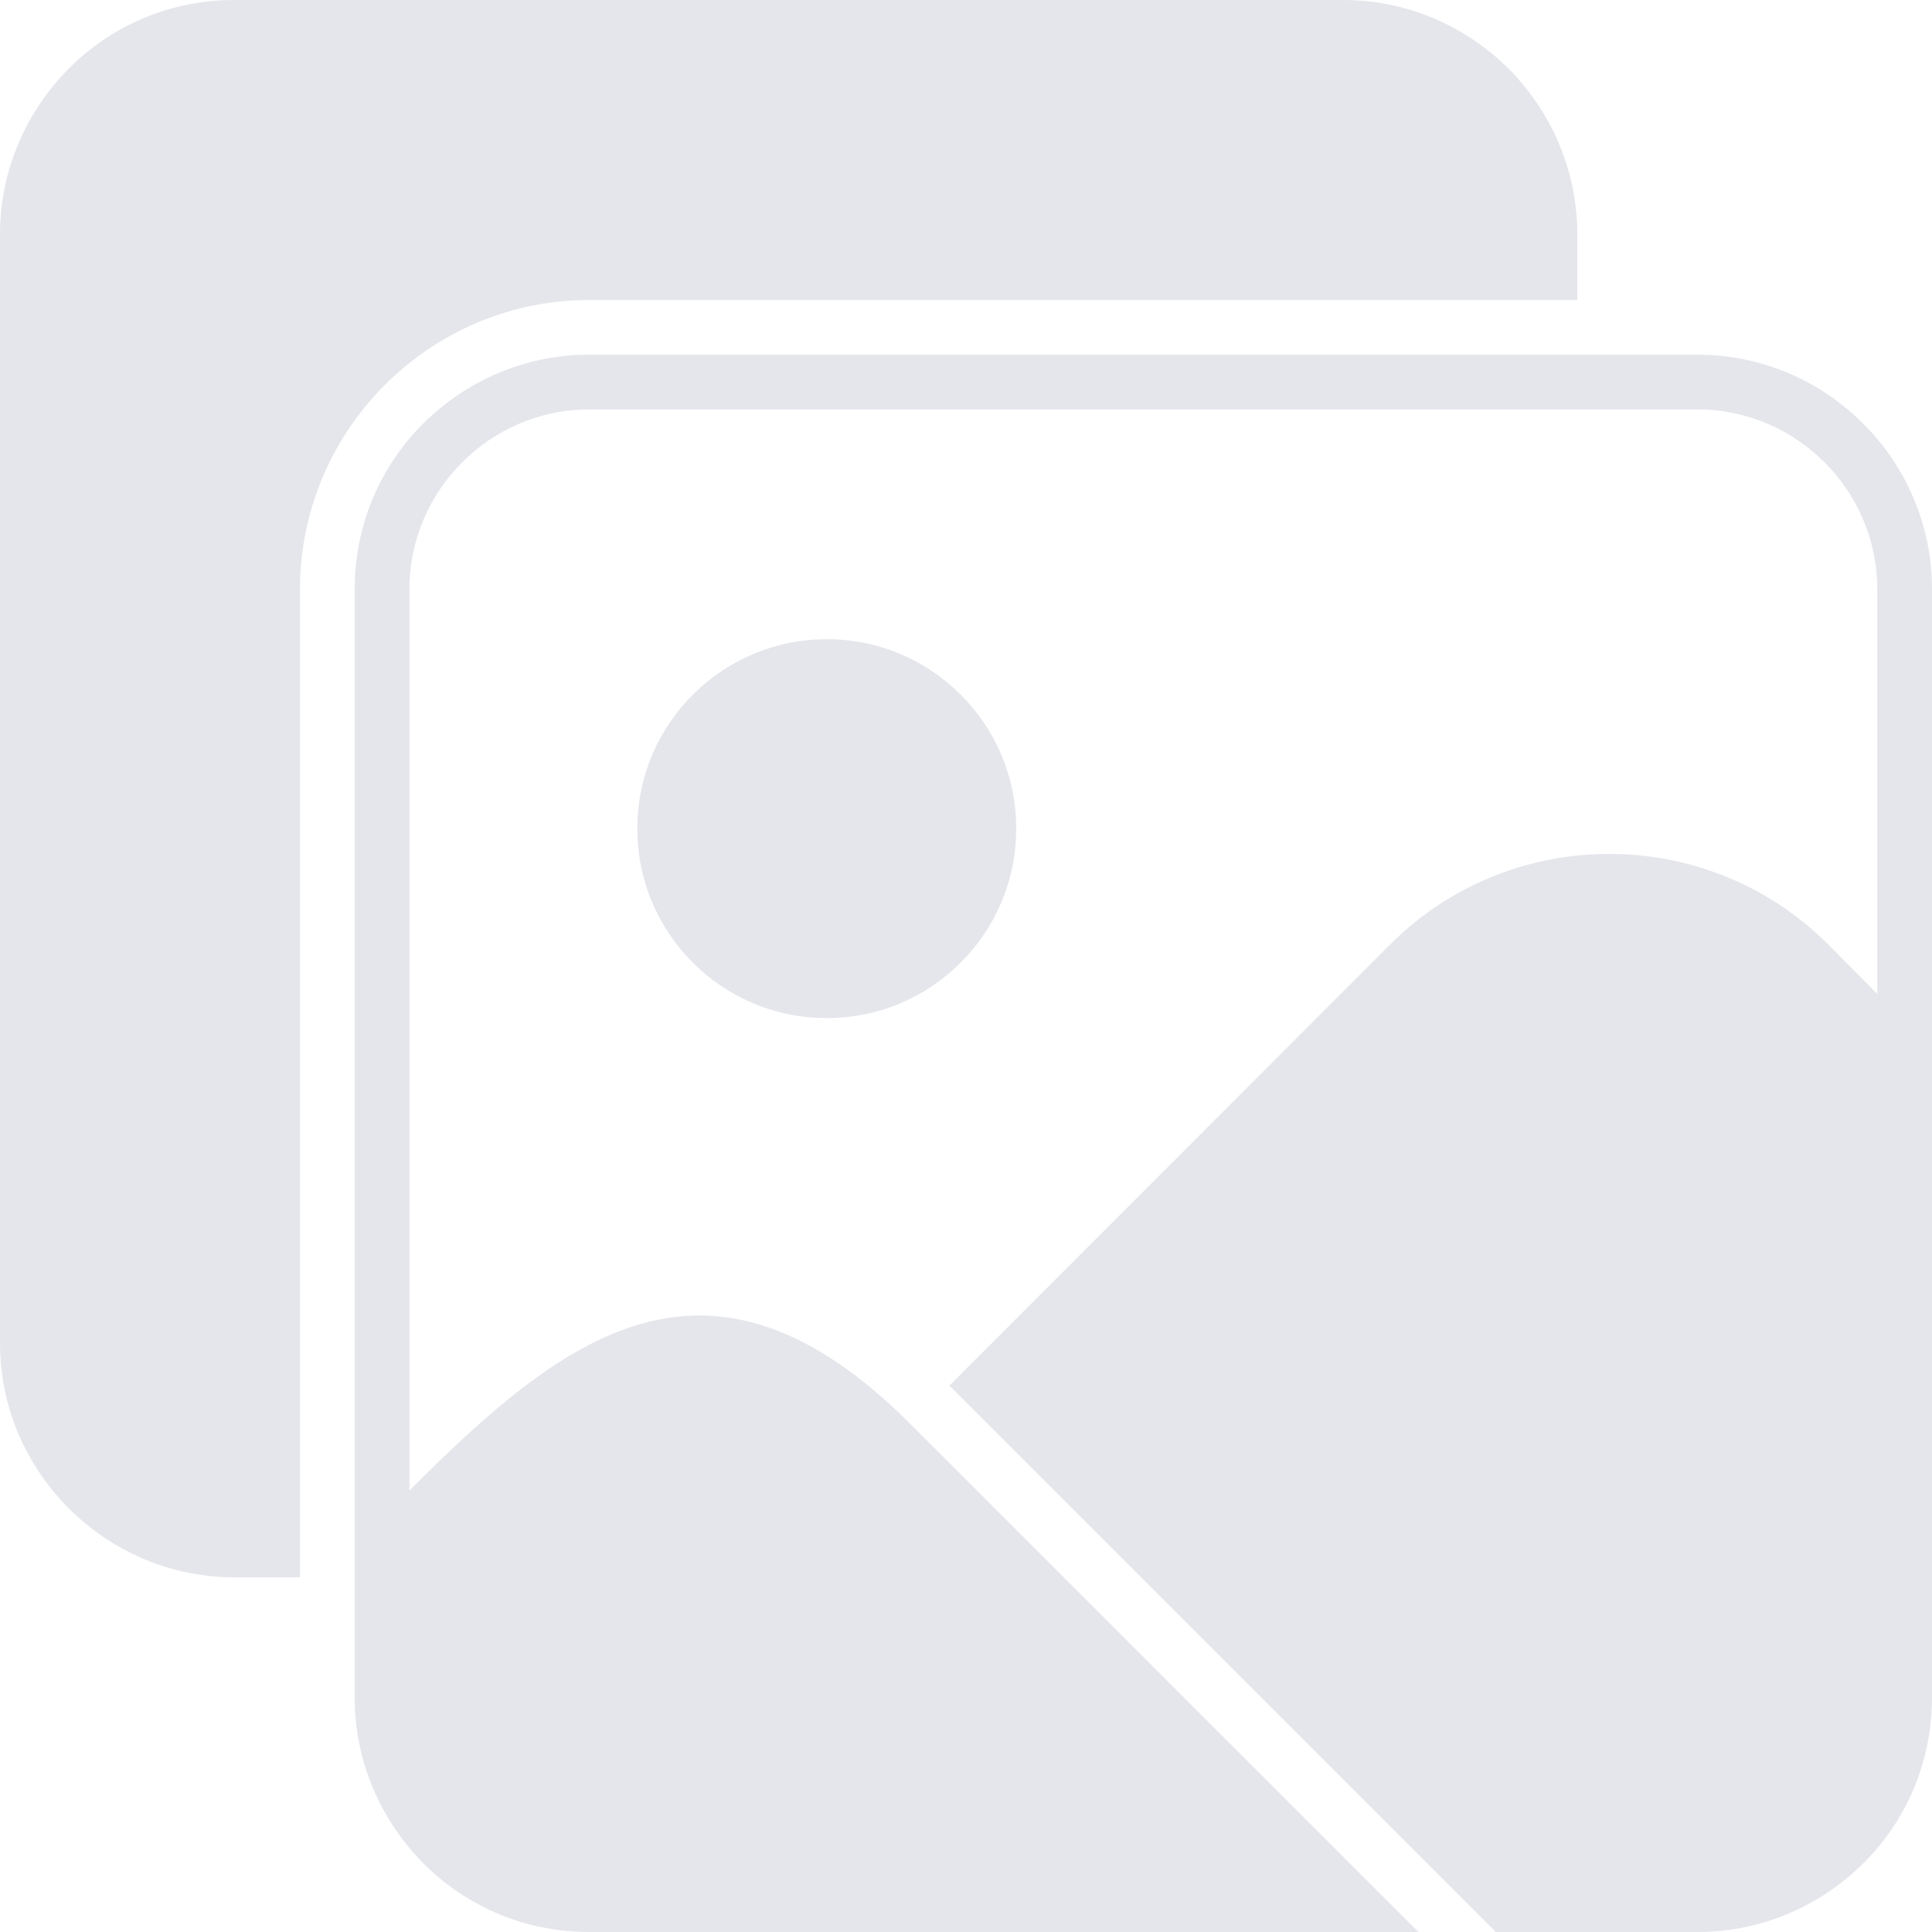
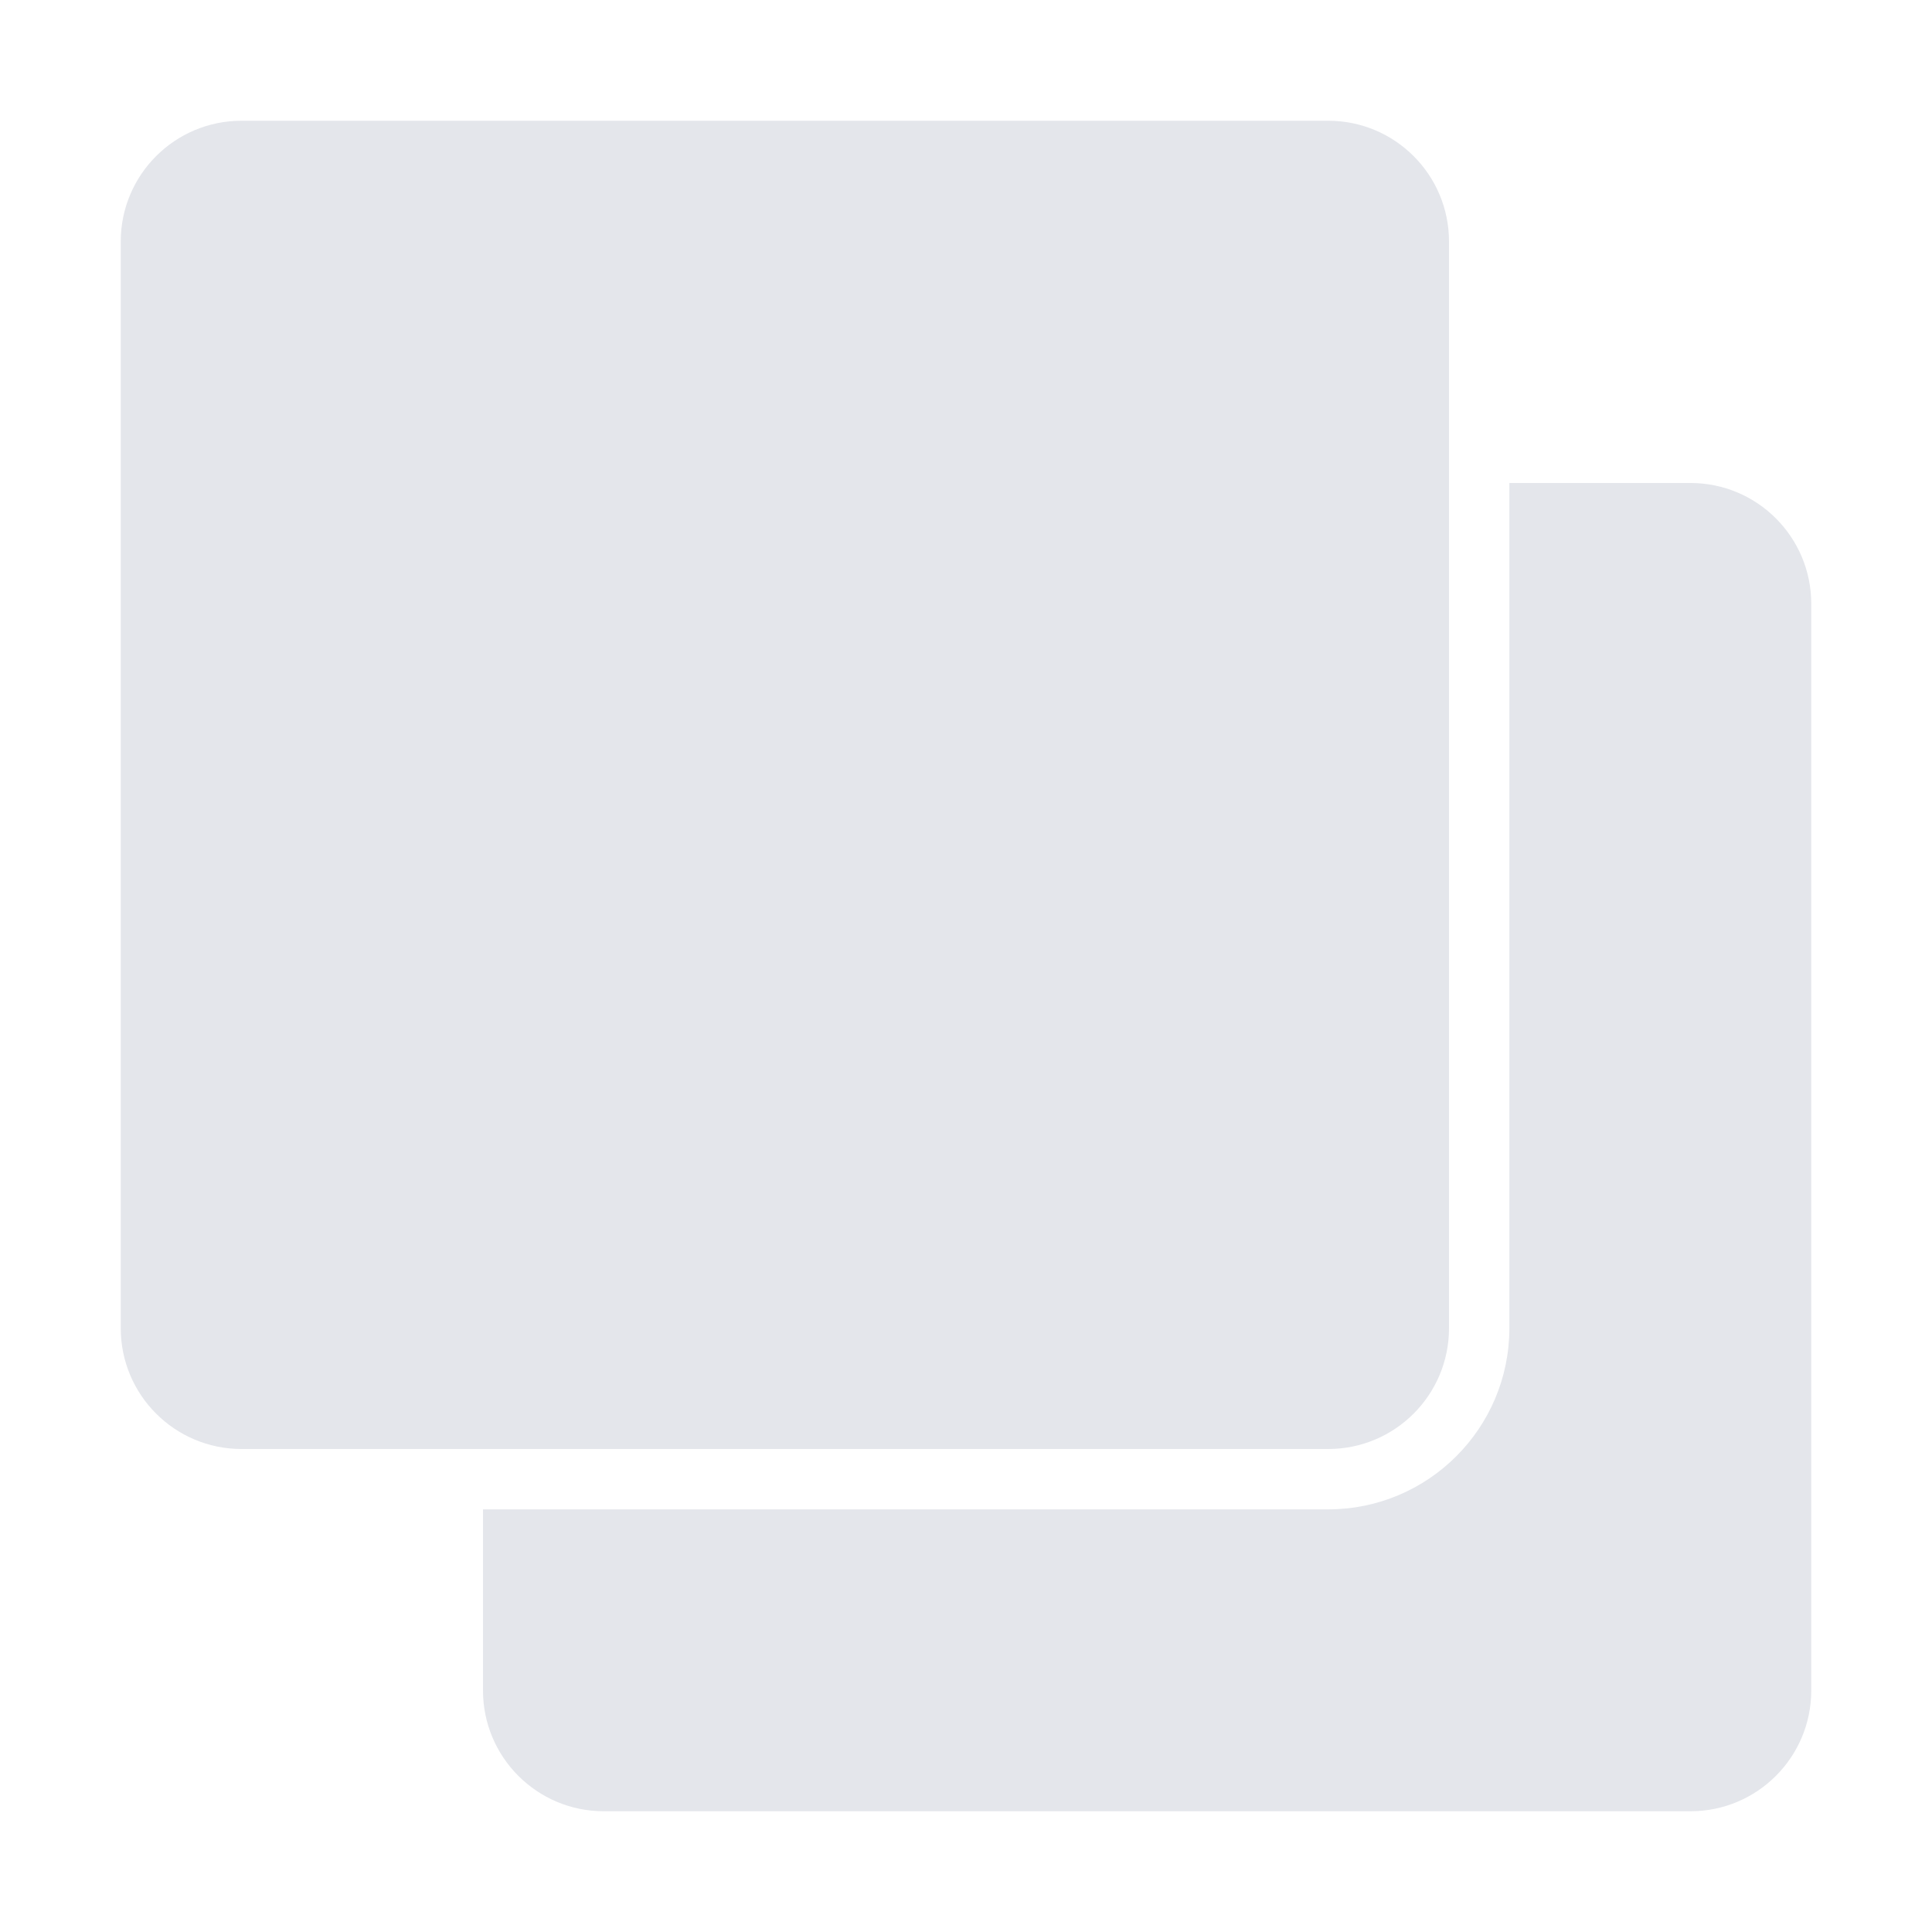
- <svg xmlns="http://www.w3.org/2000/svg" version="1.1" width="512" height="512" x="0" y="0" viewBox="0 0 512 512" style="enable-background:new 0 0 512 512" xml:space="preserve" class="">
+ <svg xmlns="http://www.w3.org/2000/svg" version="1.1" width="512" height="512" x="0" y="0" viewBox="0 0 32 32" style="enable-background:new 0 0 512 512" xml:space="preserve" class="">
  <g>
-     <path d="M102 102c-14.4 14.4-22.5 33.8-22.5 54.1V418H62.1c-17.1 0-32.6-7-43.9-18.3C7 388.5 0 373 0 355.9V62.1C0 45 7 29.5 18.2 18.2S45 0 62.1 0h293.8c17.1 0 32.6 7 43.9 18.2C411 29.5 418 45 418 62.1v17.4H156.1c-20.3 0-39.7 8.1-54.1 22.5m152.6 82.1c-9.1-9.1-21.6-14.7-35.5-14.7-13.8 0-26.4 5.6-35.5 14.7s-14.7 21.6-14.7 35.5 5.6 26.4 14.7 35.5 21.6 14.7 35.5 14.7 26.4-5.6 35.5-14.7 14.7-21.6 14.7-35.5-5.6-26.4-14.7-35.5m239.2-71.8C482.5 101 467 94 449.9 94H156.1c-17.1 0-32.6 7-43.9 18.2S94 139 94 156.1v293.8c0 17.1 7 32.6 18.2 43.9S139 512 156.1 512h219.8L241.3 377.4c-53.4-53.4-91.7-23.6-132.8 17.6V156.1c0-13.1 5.4-25 14-33.6s20.5-14 33.6-14h293.8c13.1 0 25 5.4 33.6 14s14 20.5 14 33.6v107.3l-13-13.1c-32-32-84.1-32-116.1 0L251.6 367.2 396.4 512h53.5c17.1 0 32.6-7 43.9-18.2S512 467 512 449.9V156.1c0-17.1-7-32.6-18.2-43.8" fill="#e4e6eb" opacity="1" data-original="#000000" class="" />
+     <g data-name="1">
+       <path d="M28 8h-3v14a3.003 3.003 0 0 1-3 3H8v3a2 2 0 0 0 2 2h18a2 2 0 0 0 2-2V10a2 2 0 0 0-2-2" fill="#e4e6eb" opacity="1" data-original="#000000" class="" />
+       <path d="M8 24h14a2 2 0 0 0 2-2V4a2 2 0 0 0-2-2H4a2 2 0 0 0-2 2v18a2 2 0 0 0 2 2z" fill="#e4e6eb" opacity="1" data-original="#000000" class="" />
+     </g>
  </g>
</svg>
